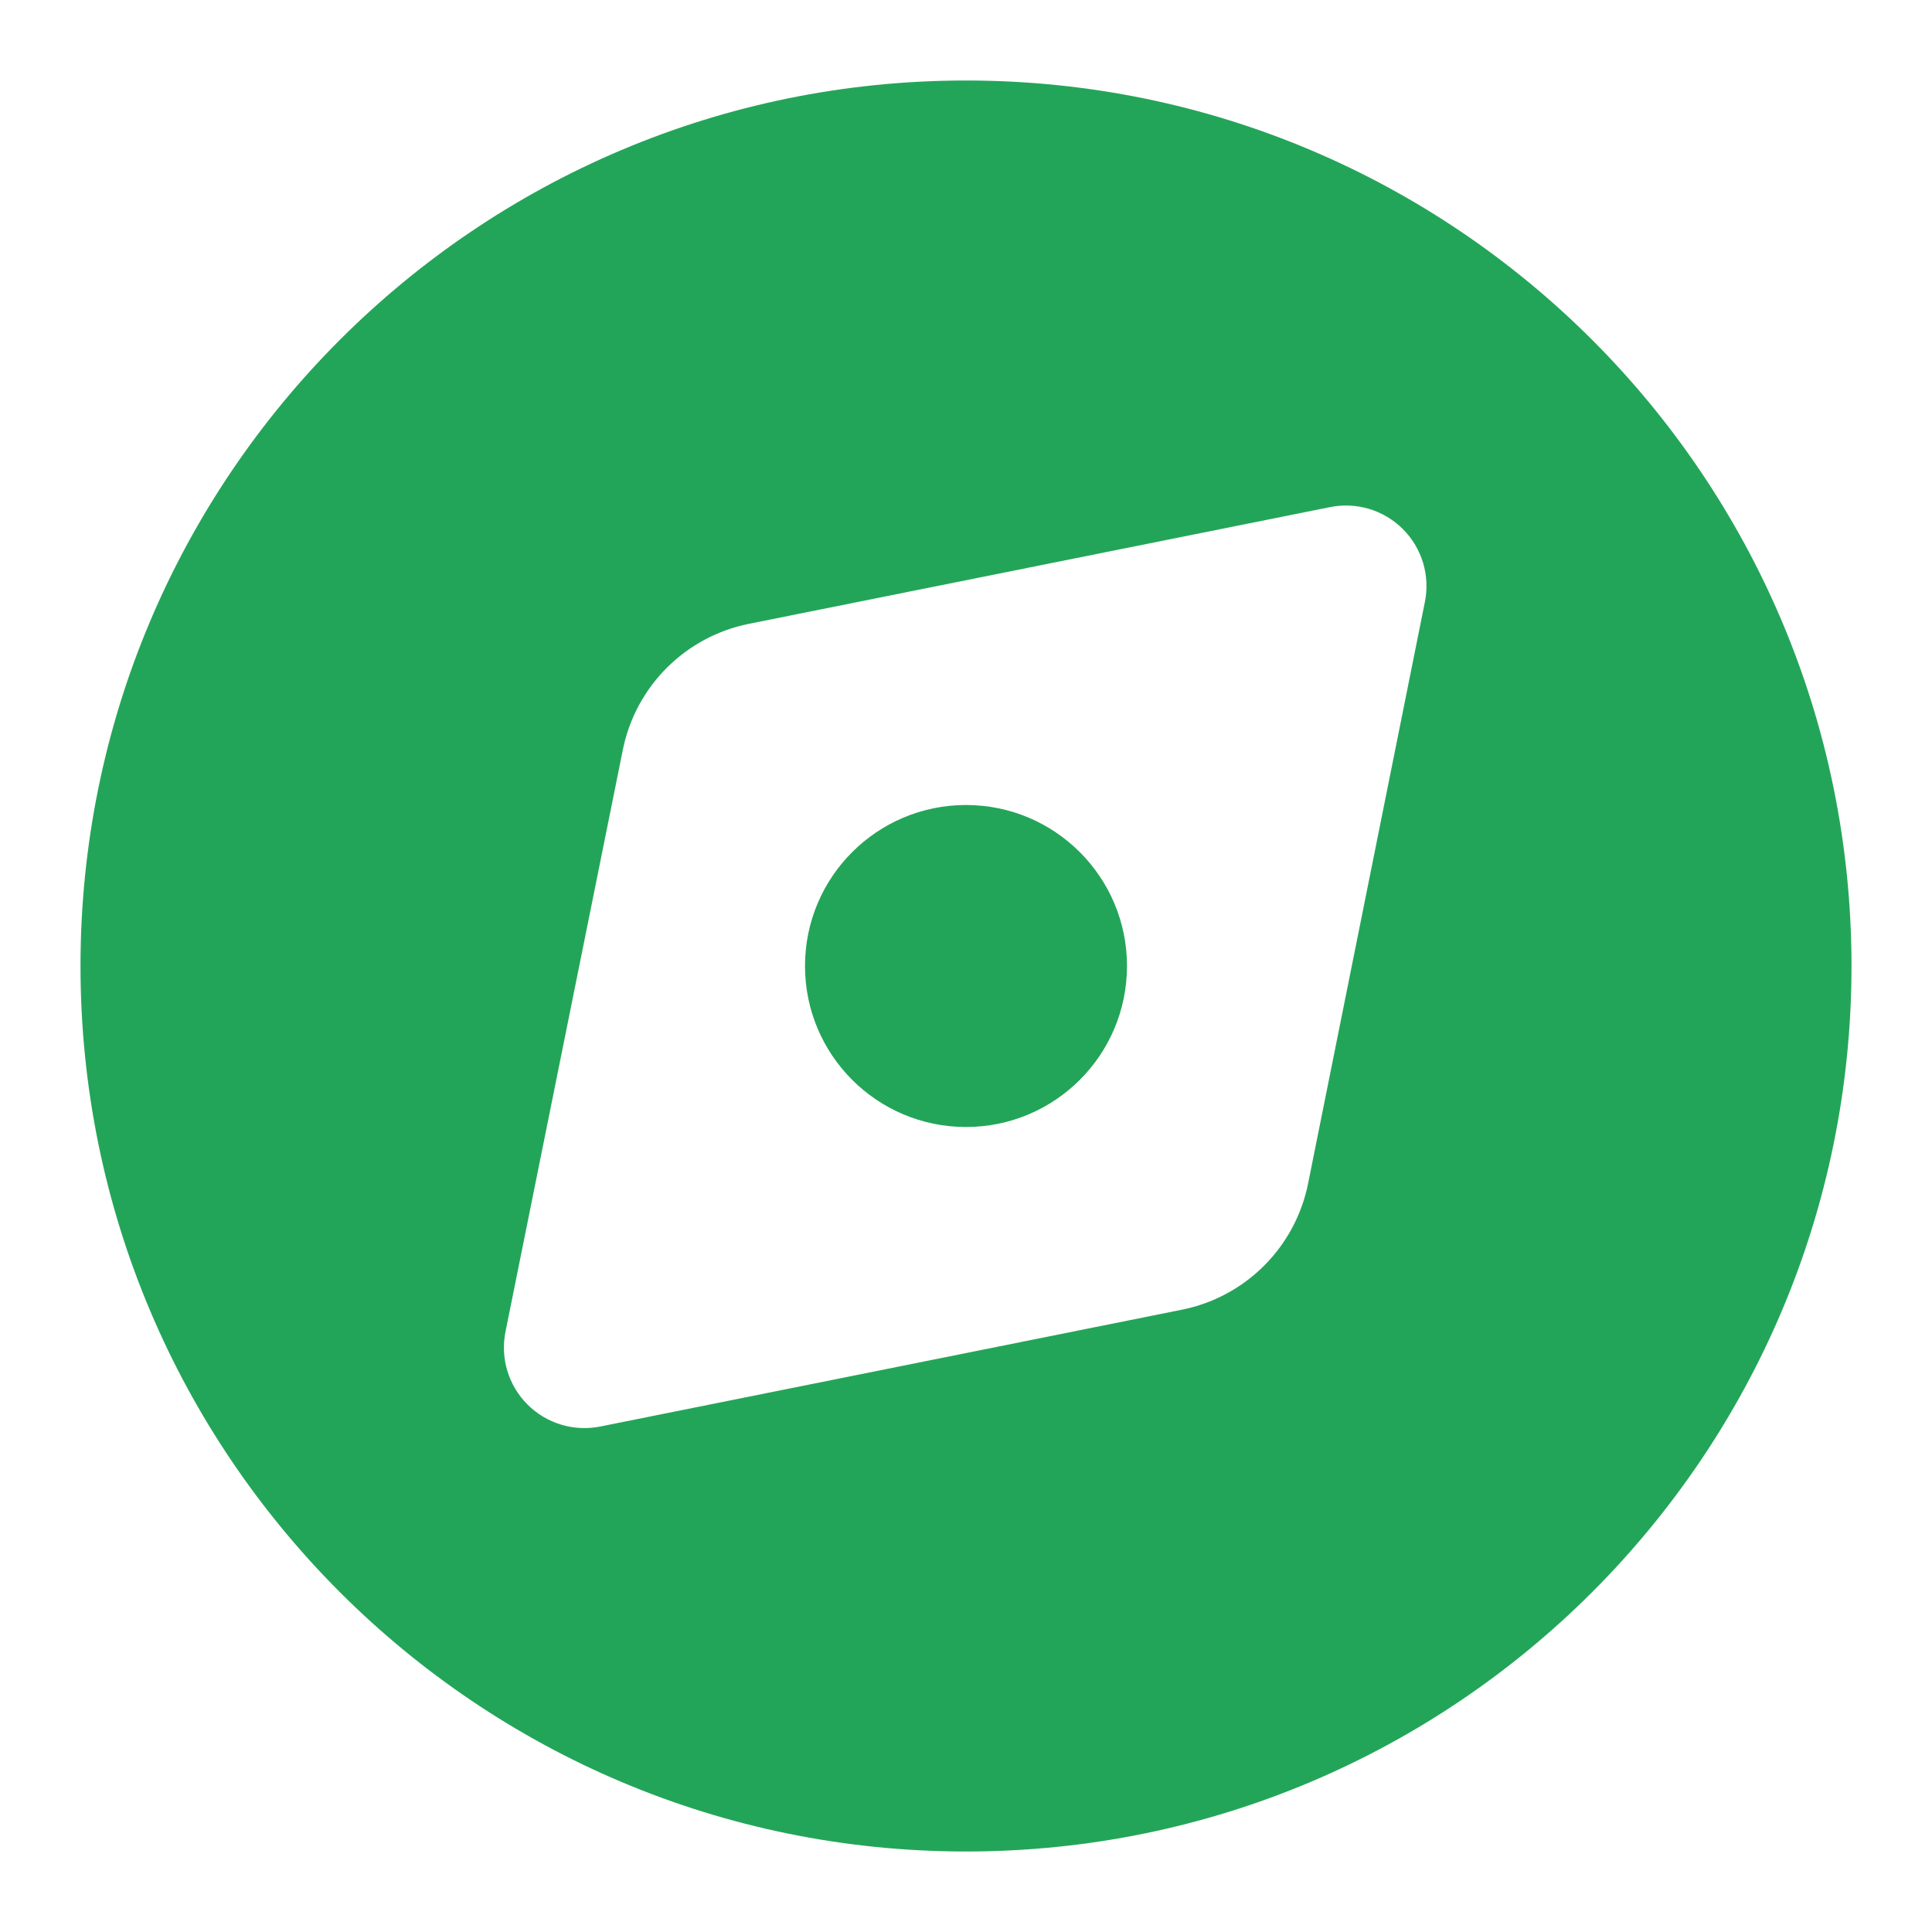
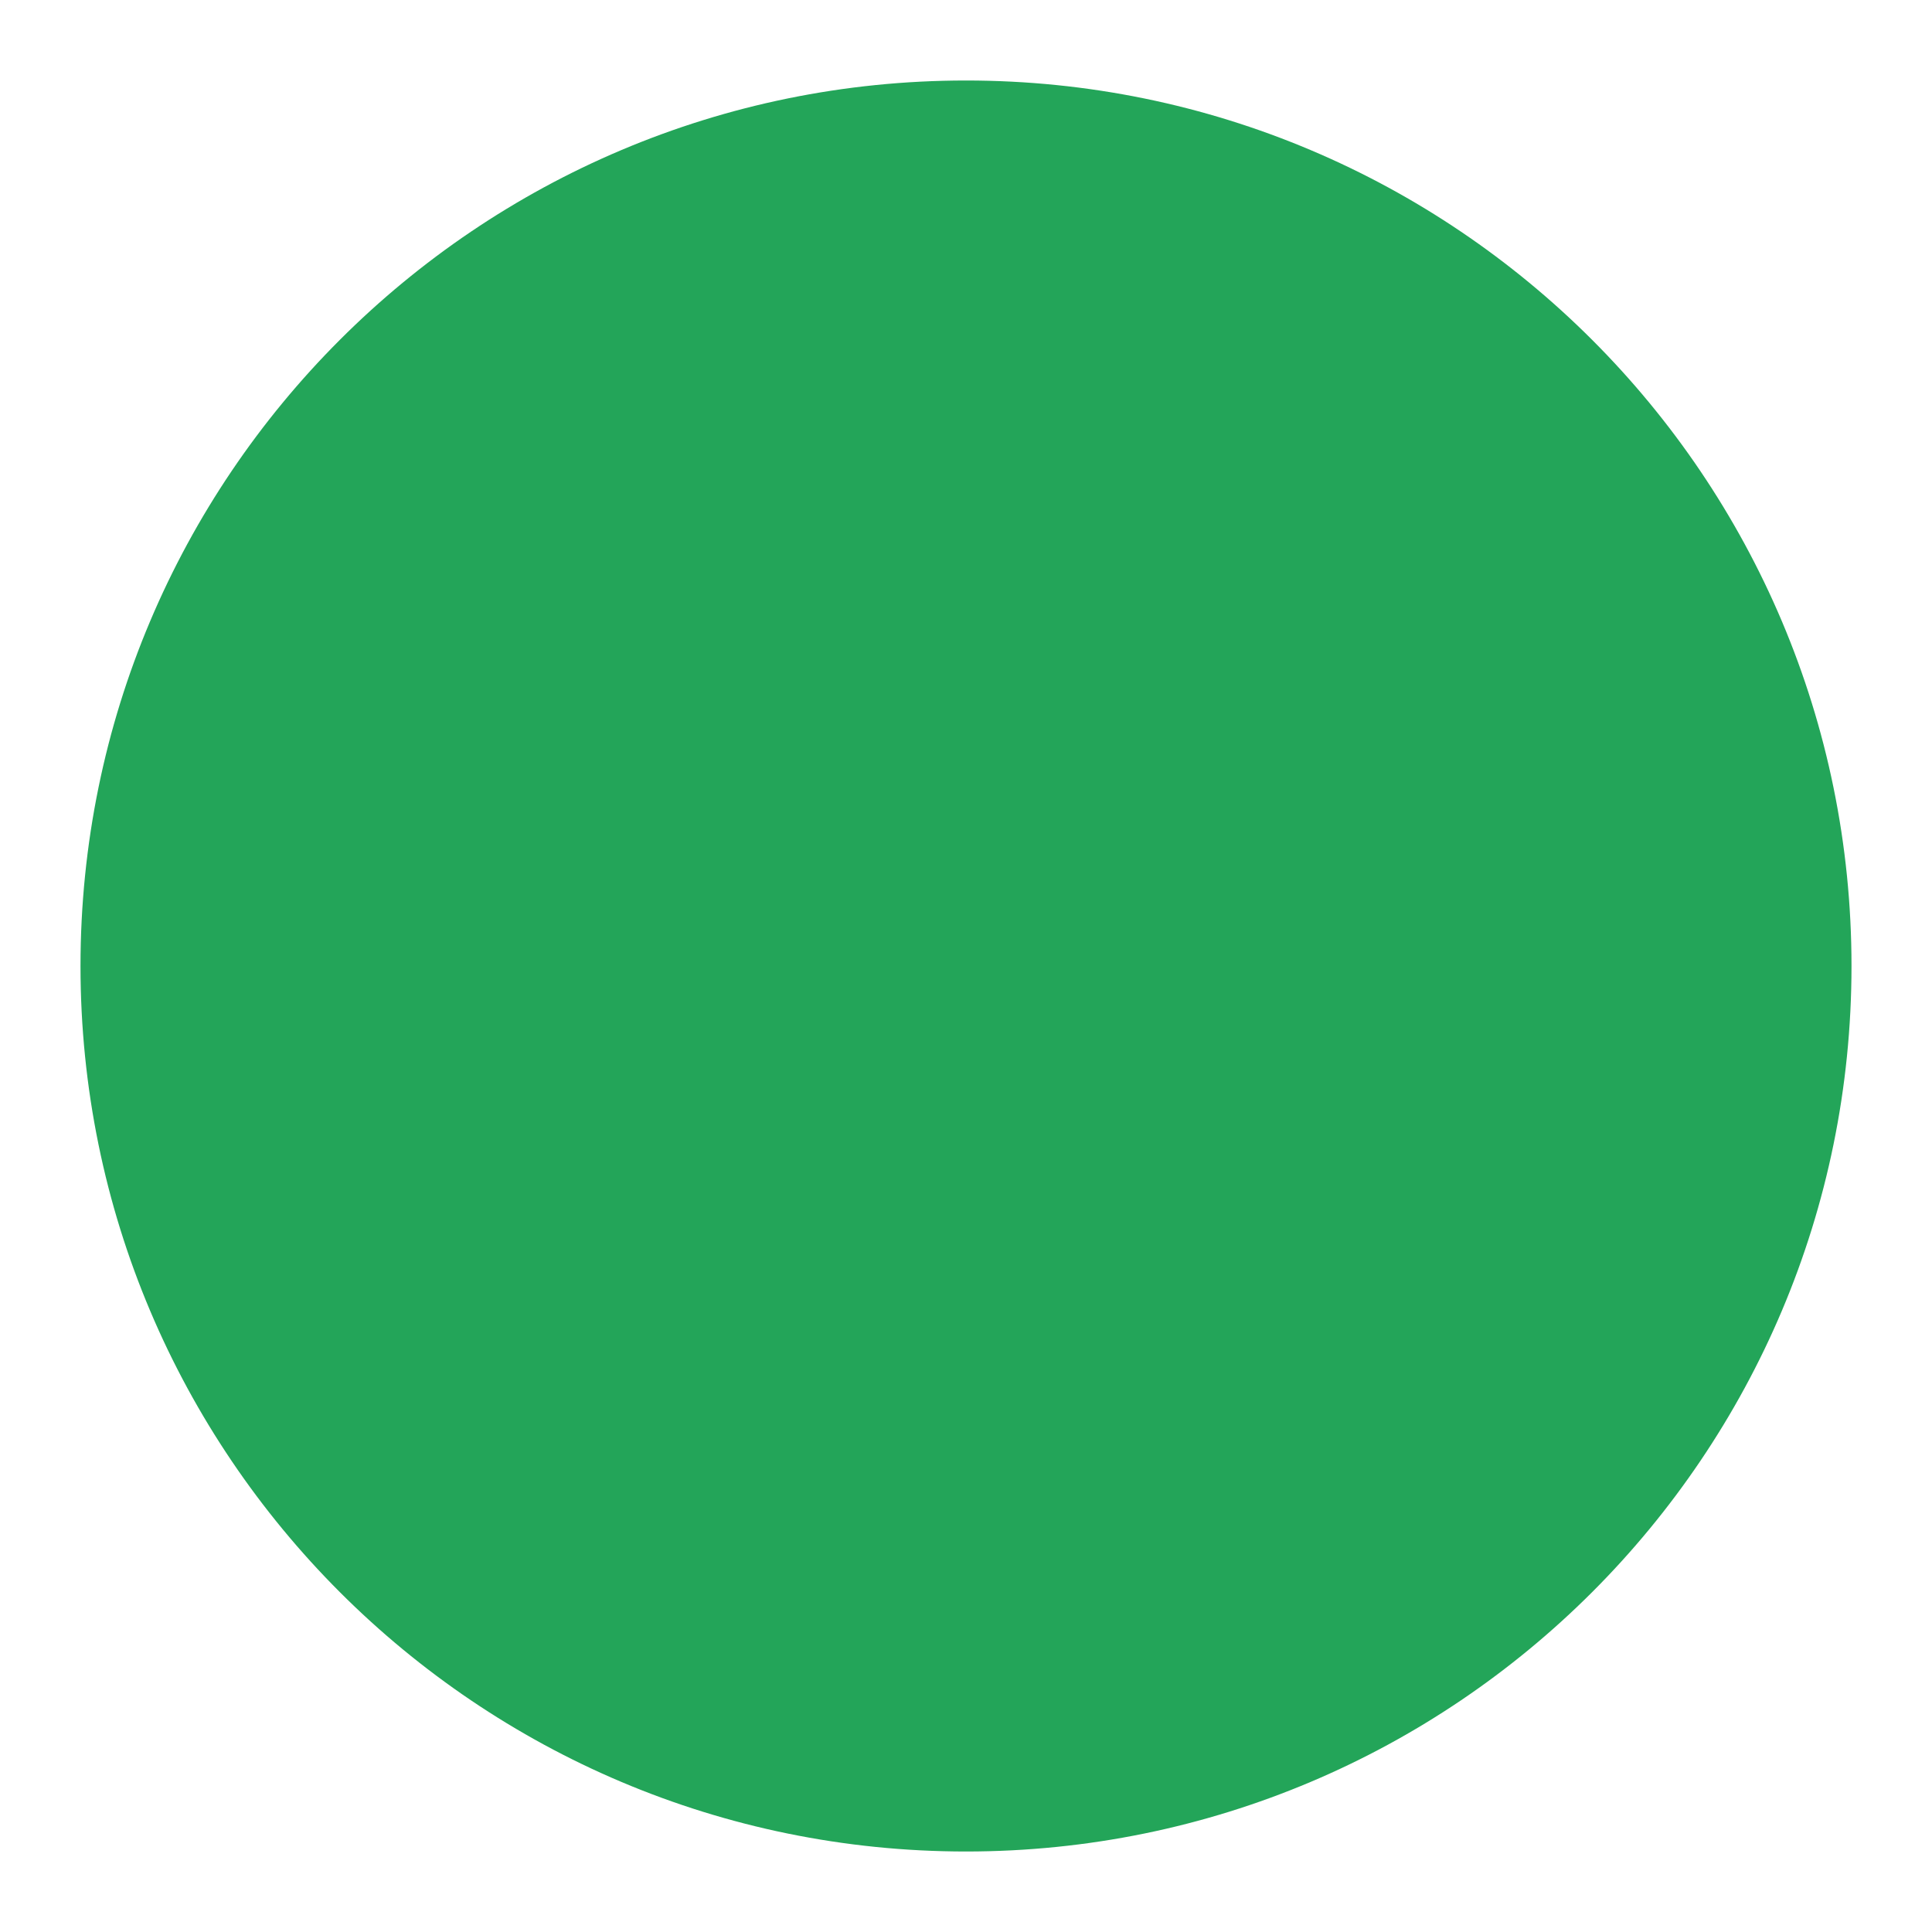
<svg xmlns="http://www.w3.org/2000/svg" aria-hidden="true" role="img" width="24" height="24" fill="#23a559" viewBox="0 0 24 24">
-   <path fill="current" d="M12 14a2 2 0 1 0 0-4 2 2 0 0 0 0 4Z" class="" />
-   <path fill="current" fill-rule="evenodd" d="M23 12a11 11 0 1 1-22 0 11 11 0 0 1 22 0ZM7.74 9.3A2 2 0 0 1 9.3 7.75l7.22-1.45a1 1 0 0 1 1.18 1.18l-1.45 7.22a2 2 0 0 1-1.57 1.57l-7.22 1.45a1 1 0 0 1-1.18-1.18L7.74 9.3Z" clip-rule="evenodd" class="" />
+   <path fill="current" d="M12 14a2 2 0 1 0 0-4 2 2 0 0 0 0 4Z" />
+   <path fill="current" fillRule="evenodd" d="M23 12a11 11 0 1 1-22 0 11 11 0 0 1 22 0ZM7.74 9.3A2 2 0 0 1 9.3 7.75l7.22-1.45a1 1 0 0 1 1.18 1.18l-1.45 7.22a2 2 0 0 1-1.57 1.57l-7.22 1.45a1 1 0 0 1-1.18-1.18L7.74 9.3Z" clipRule="evenodd" />
</svg>
